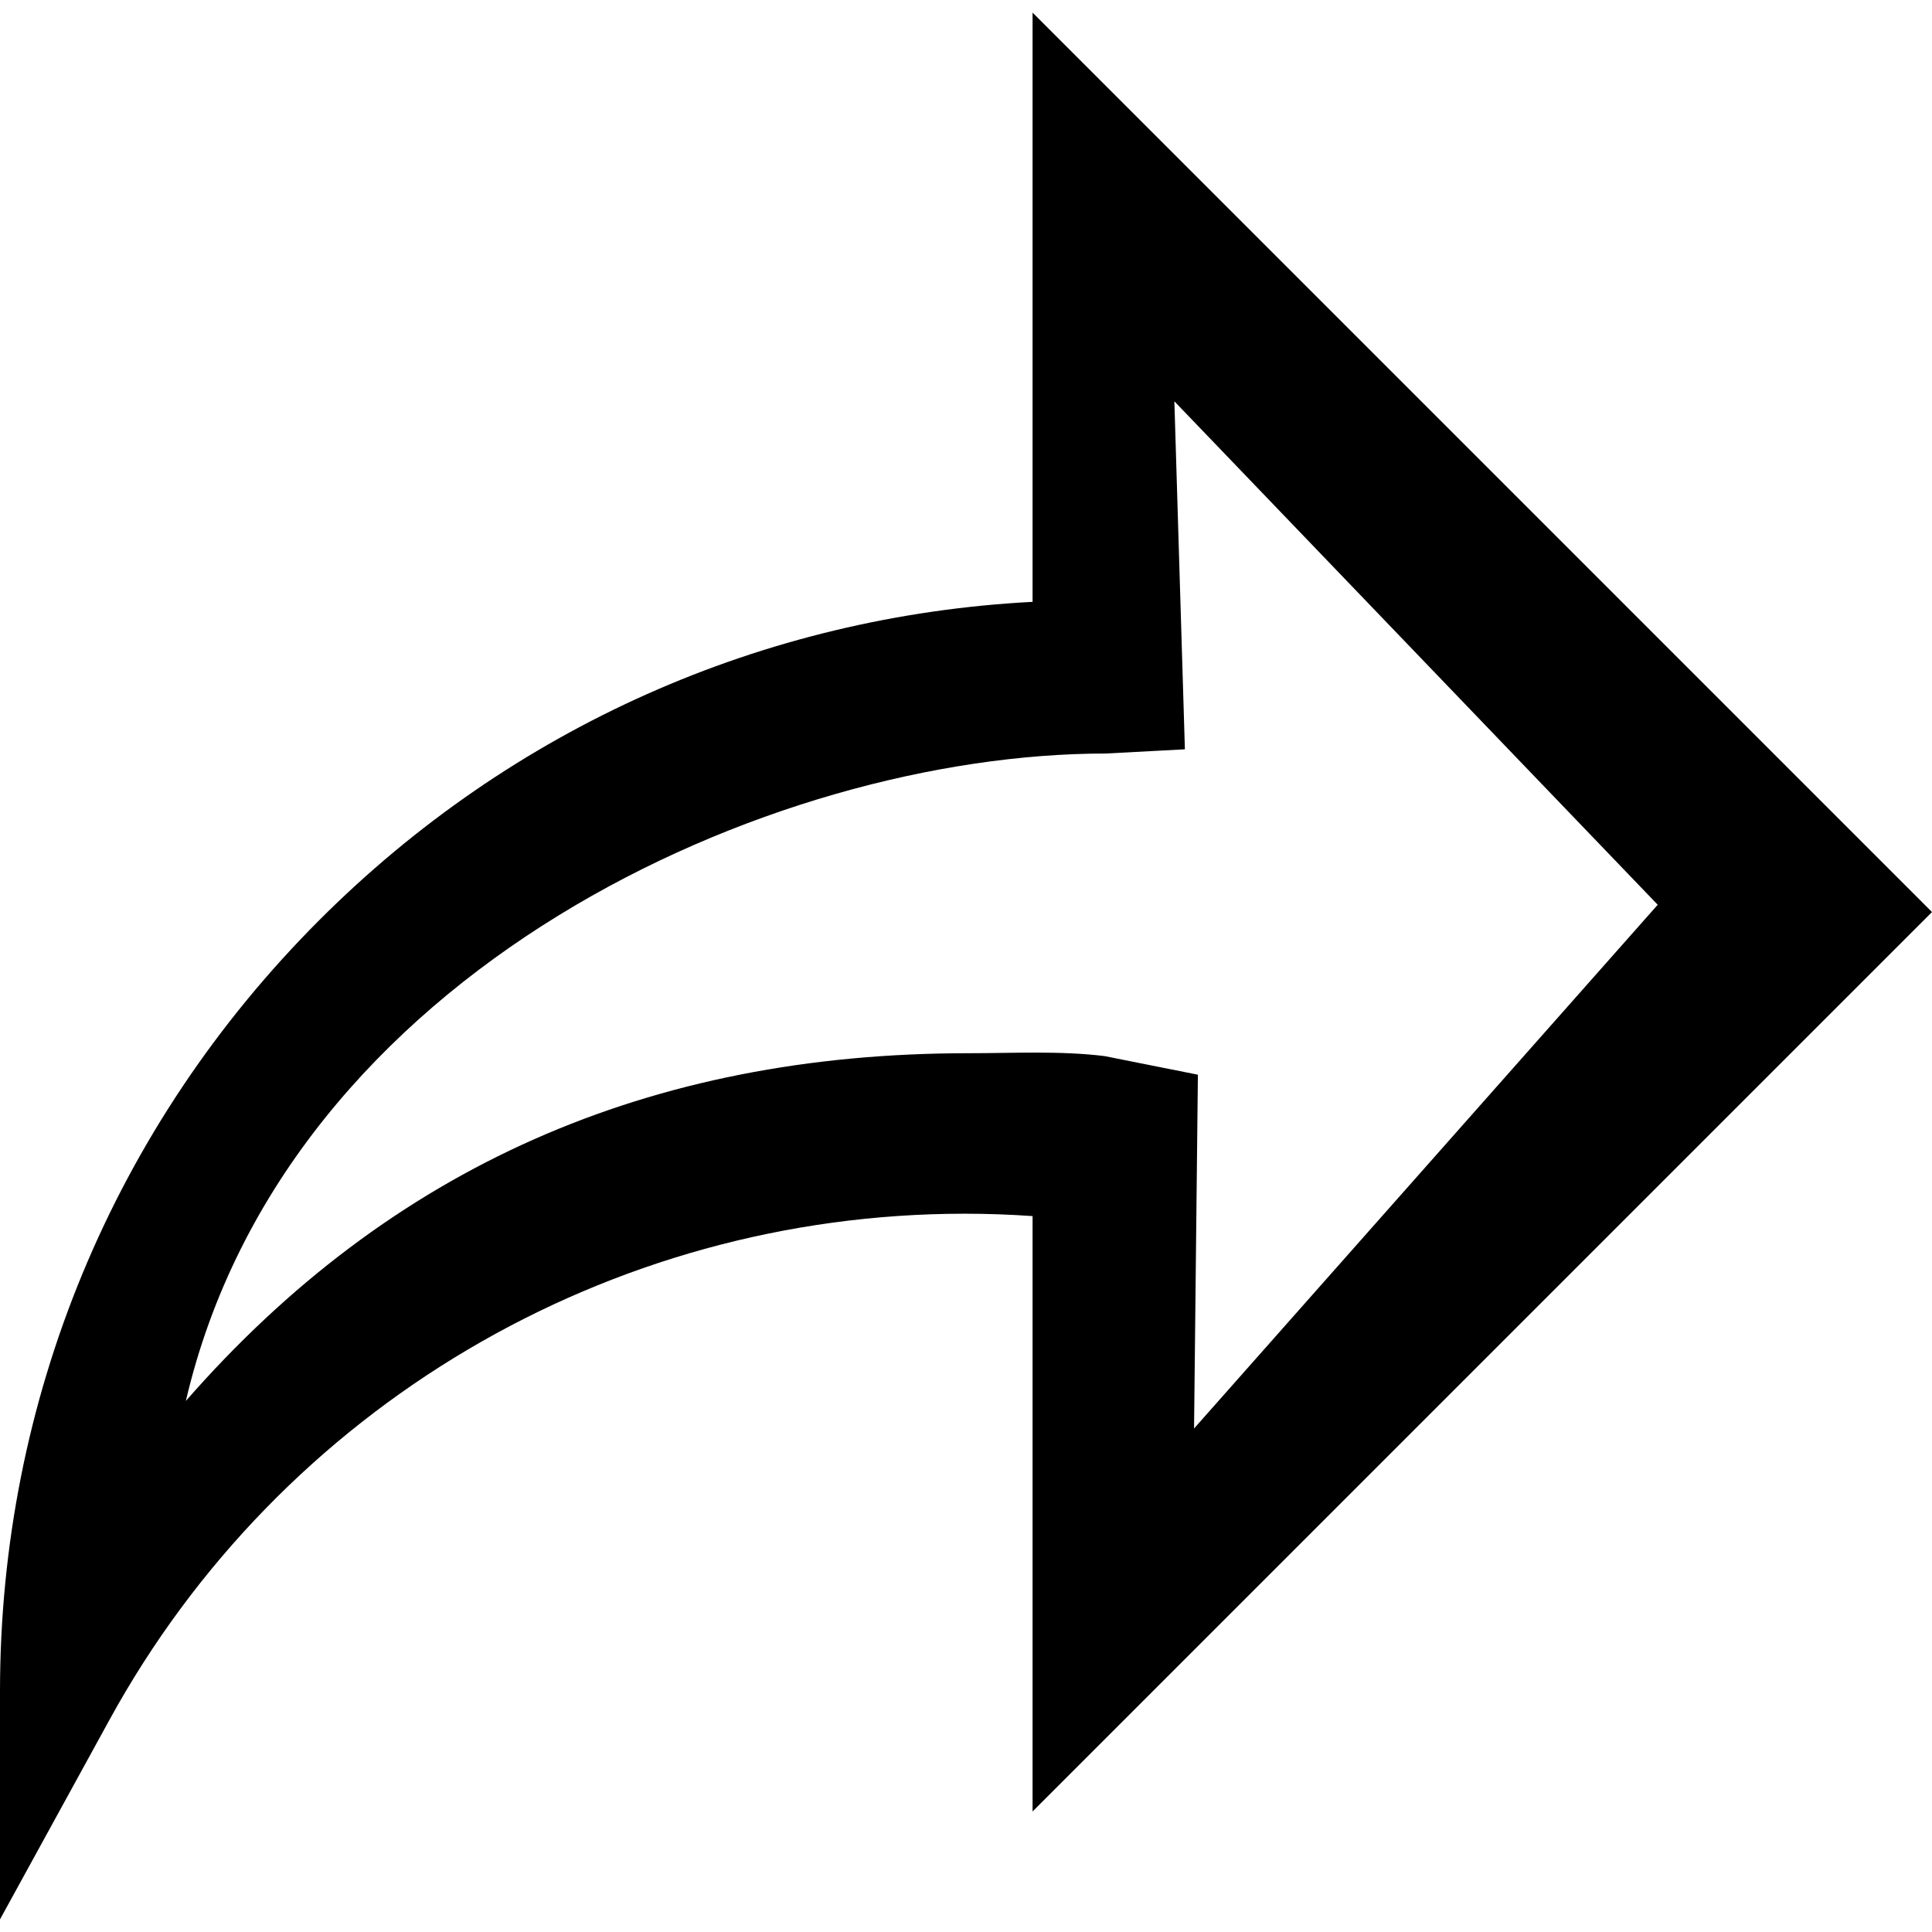
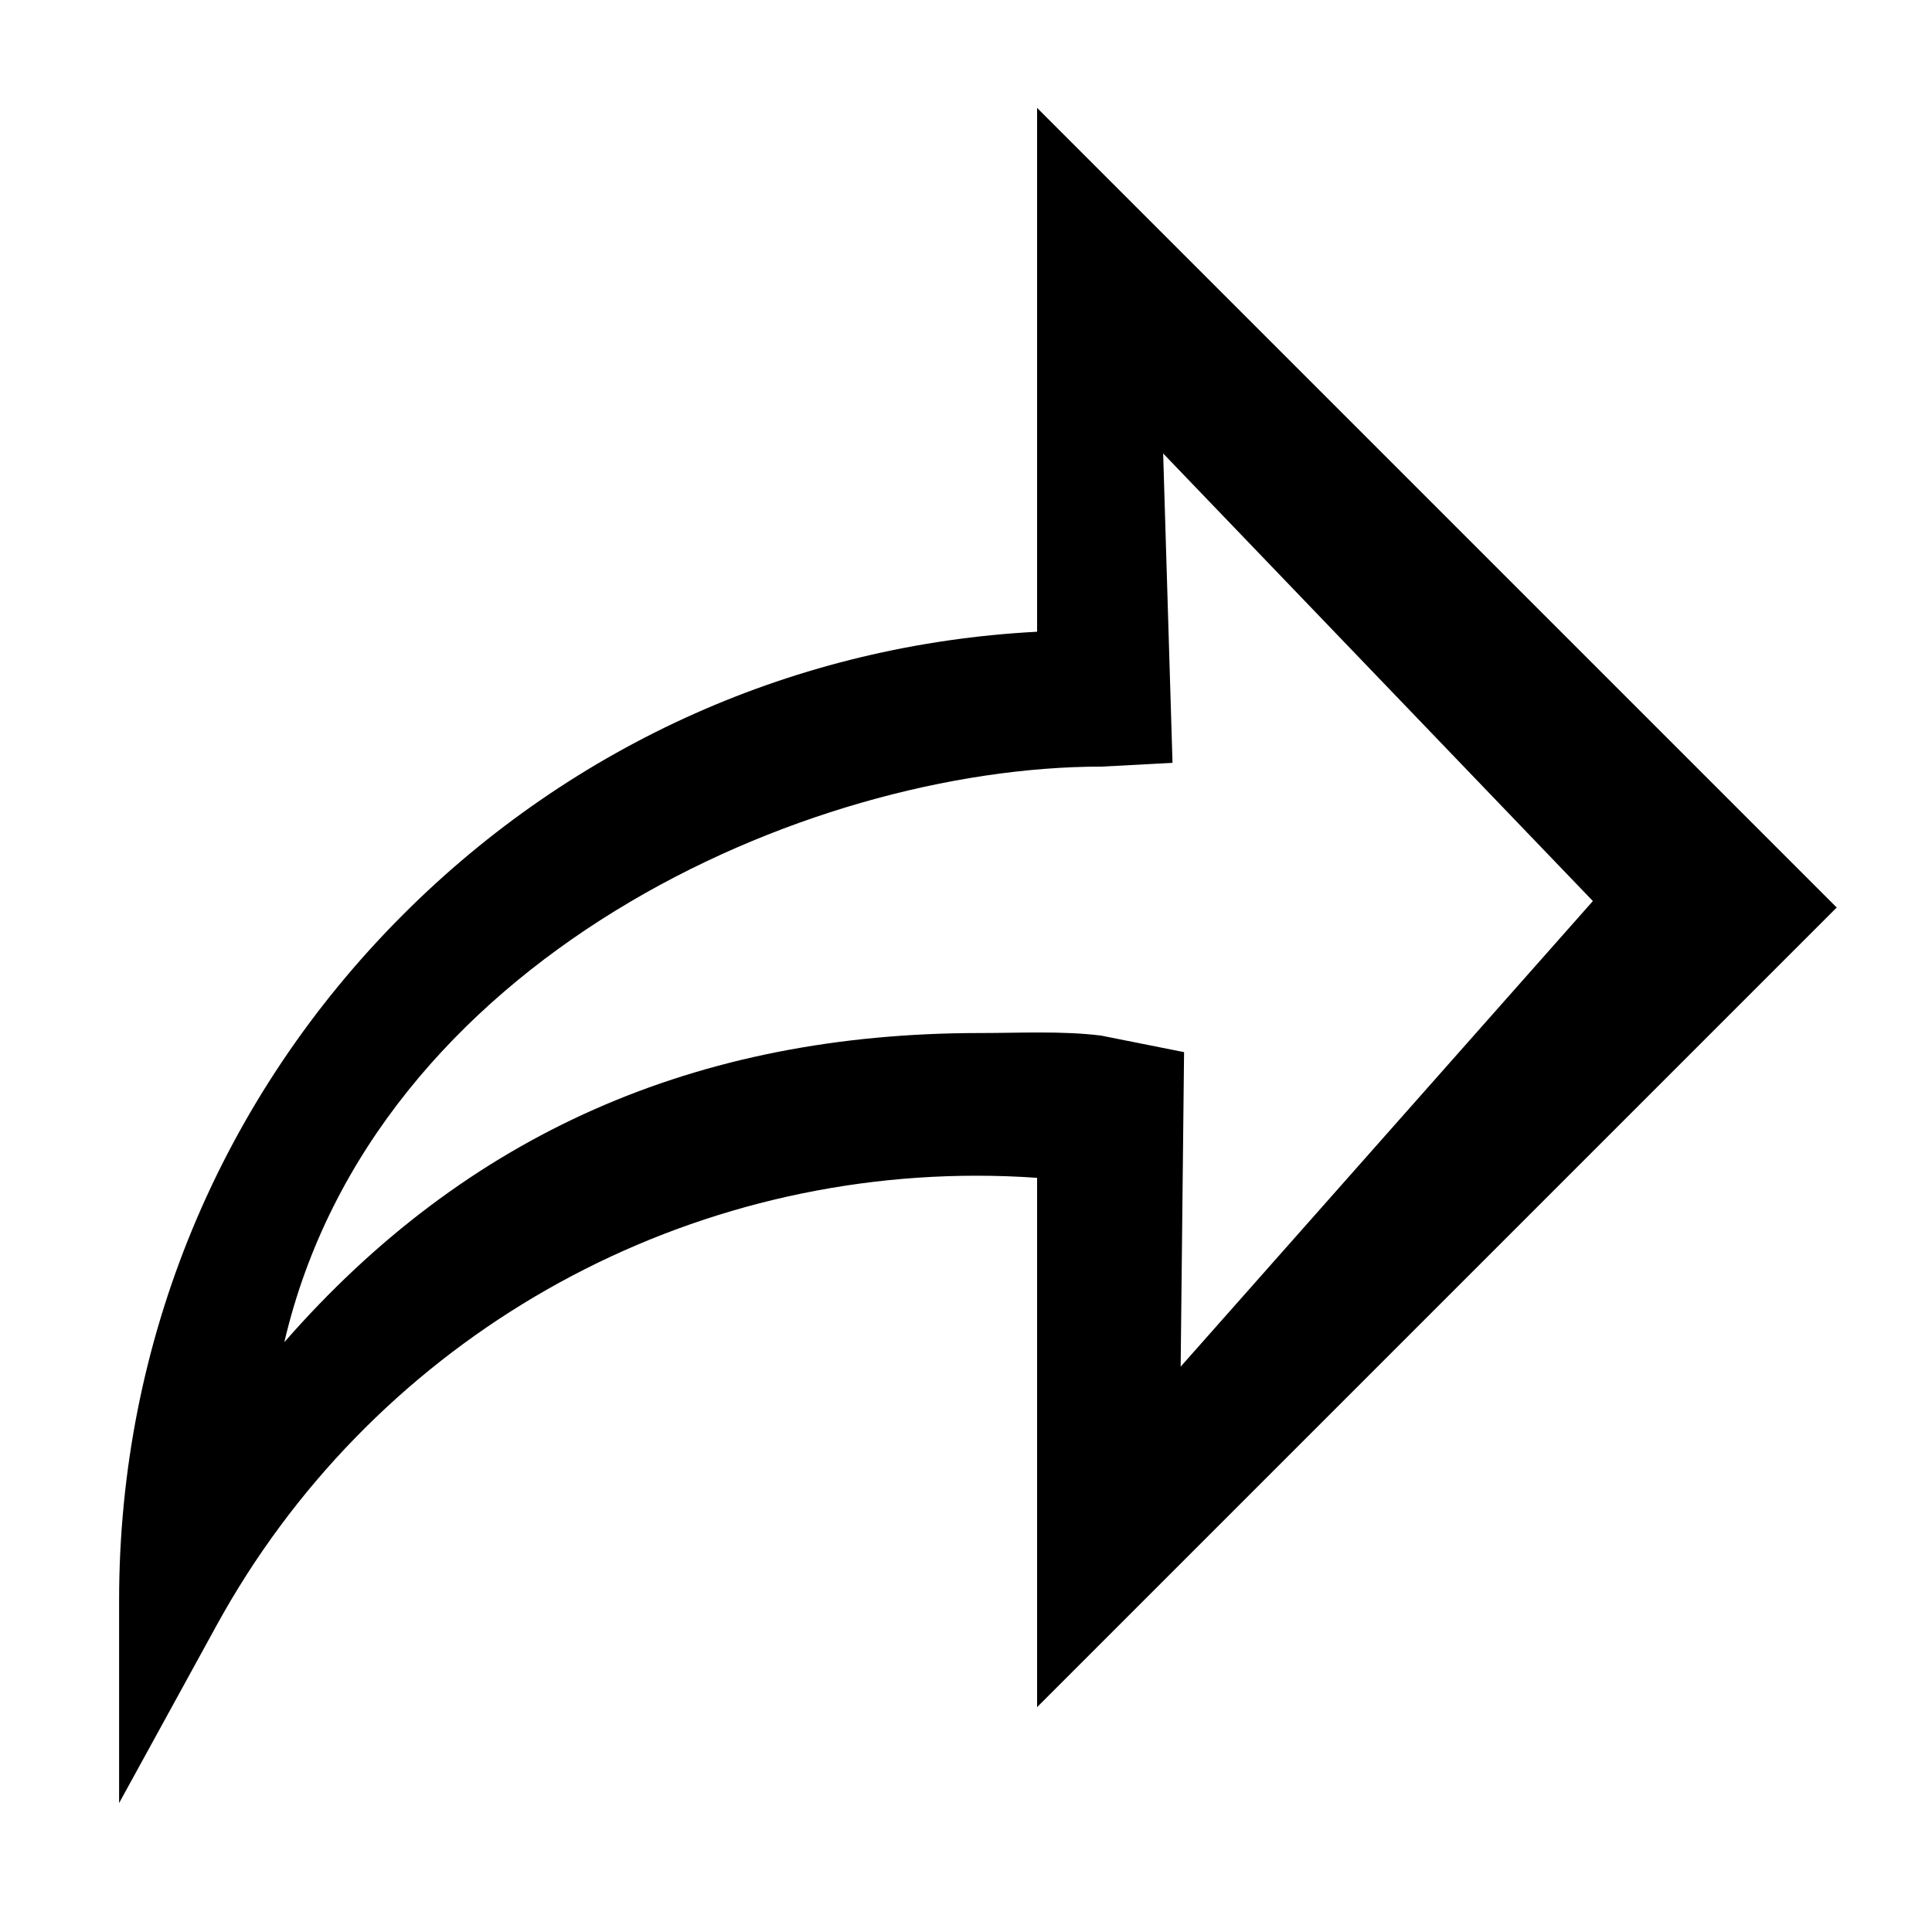
<svg xmlns="http://www.w3.org/2000/svg" version="1.1" id="Layer_1" x="24px" y="24px" viewBox="0 0 512 512" style="enable-background:new 0 0 512 512;" xml:space="preserve">
  <defs id="defs41" />
  <g id="g3">
    <g id="g5">
-       <path d="M 512,241.7 273.643,3.343 l 0,156.152 c -71.41,3.744 -138.015,33.337 -188.958,84.28 C 30.075,298.384 0,370.991 0,448.222 l 0,60.436 29.069,-52.985 c 45.354,-82.671 132.173,-134.027 226.573,-134.027 5.986,0 12.004,0.212 18.001,0.632 l 0,157.779 z m -255.395,37.415 c -84.543,0 -153.073,30.054 -207.351,92.147 26.634,-114.177 155.245,-171.569 243.729,-171.569 l 21.026,-1.116 -2.79,-92.226 128.094,133.422 -122.877,138.793 1.018,-93.759 -24.744,-4.933 c -11.689,-1.447 -24.308,-0.759 -36.105,-0.759 z" id="path7" />
+       <path d="M 486.75,240.501 274.842,28.593 l 0,138.825 c -63.486,3.329 -122.7,29.638 -167.991,74.928 -48.55,48.549 -75.288,113.1 -75.288,181.761 l 0,53.73 2.172,-3.959 23.671,-43.146 C 97.728,357.234 174.913,311.576 258.838,311.576 c 5.322,0 10.672,0.188 16.004,0.562 l 0,140.271 z m -227.056,33.264 c -75.162,0 -136.087,26.719 -184.343,81.922 C 99.03,254.18 213.369,203.156 292.035,203.156 l 18.693,-0.992 -2.48,-81.992 113.88,118.617 -109.242,123.392 0.905,-83.355 -21.998,-4.386 c -10.392,-1.286 -21.611,-0.675 -32.099,-0.675 z" id="path7" />
    </g>
  </g>
  <g id="g9" />
  <g id="g11" />
  <g id="g13" />
  <g id="g15" />
  <g id="g17" />
  <g id="g19" />
  <g id="g21" />
  <g id="g23" />
  <g id="g25" />
  <g id="g27" />
  <g id="g29" />
  <g id="g31" />
  <g id="g33" />
  <g id="g35" />
  <g id="g37" />
</svg>
